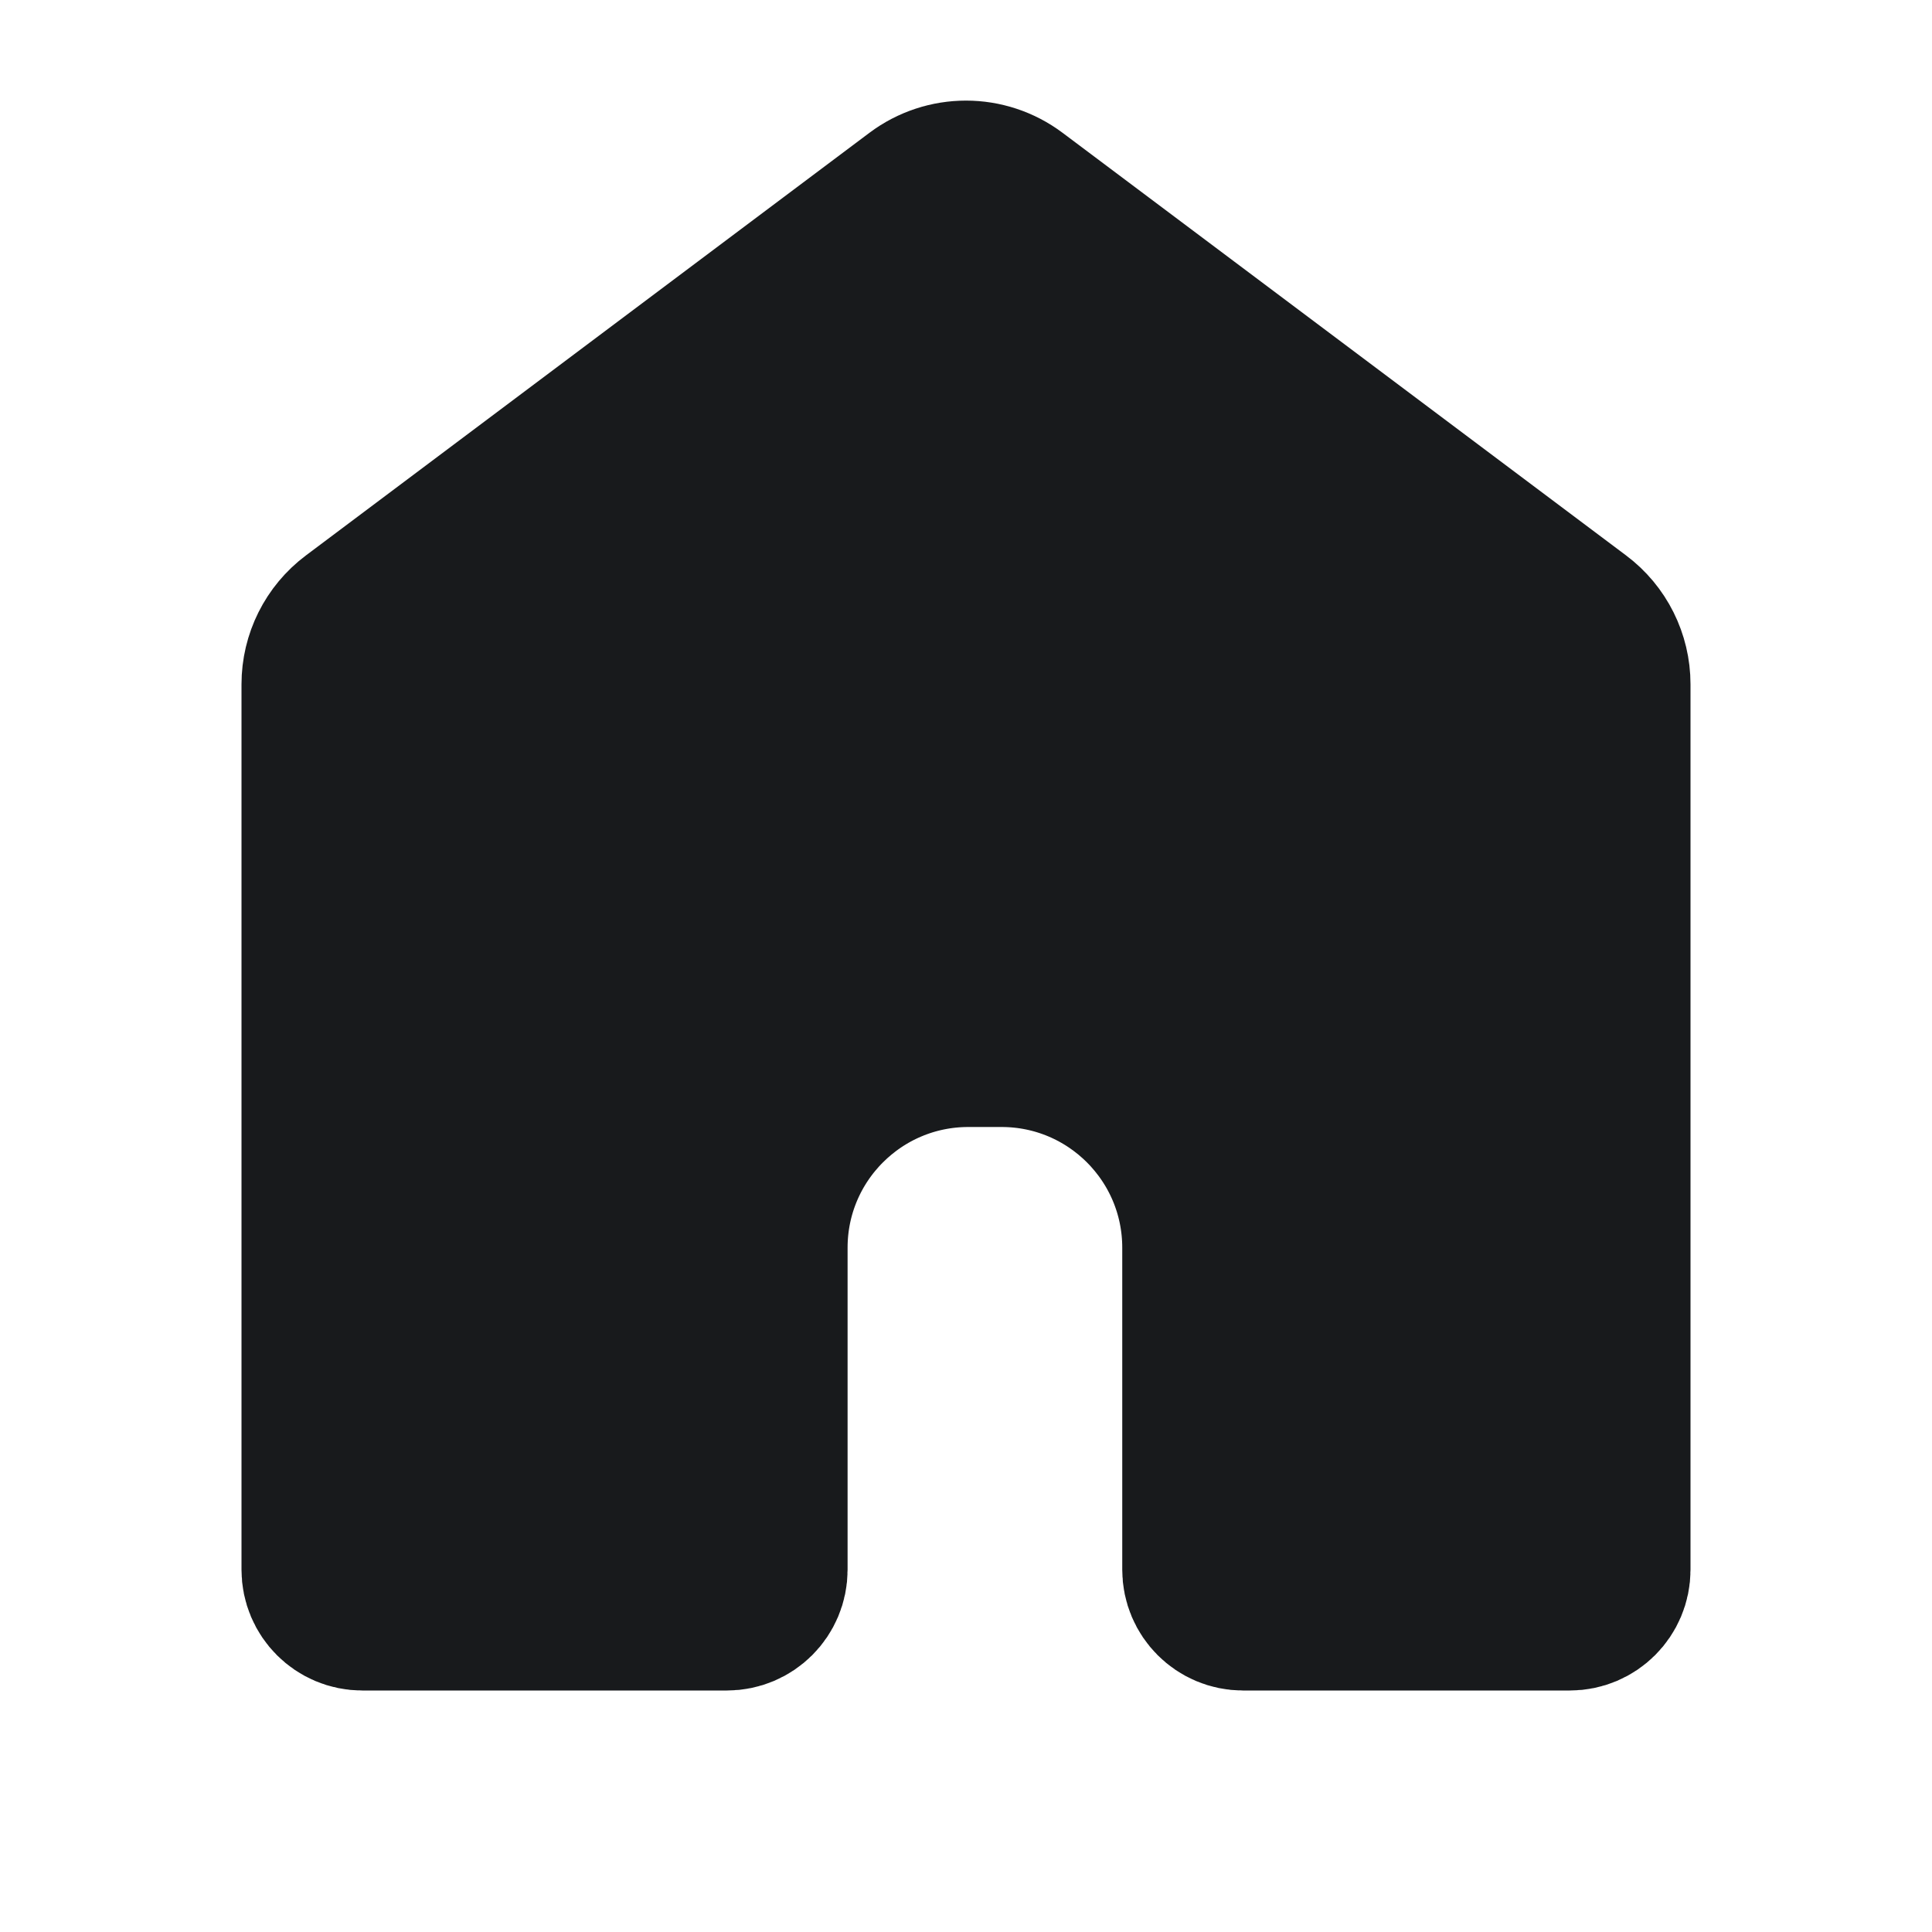
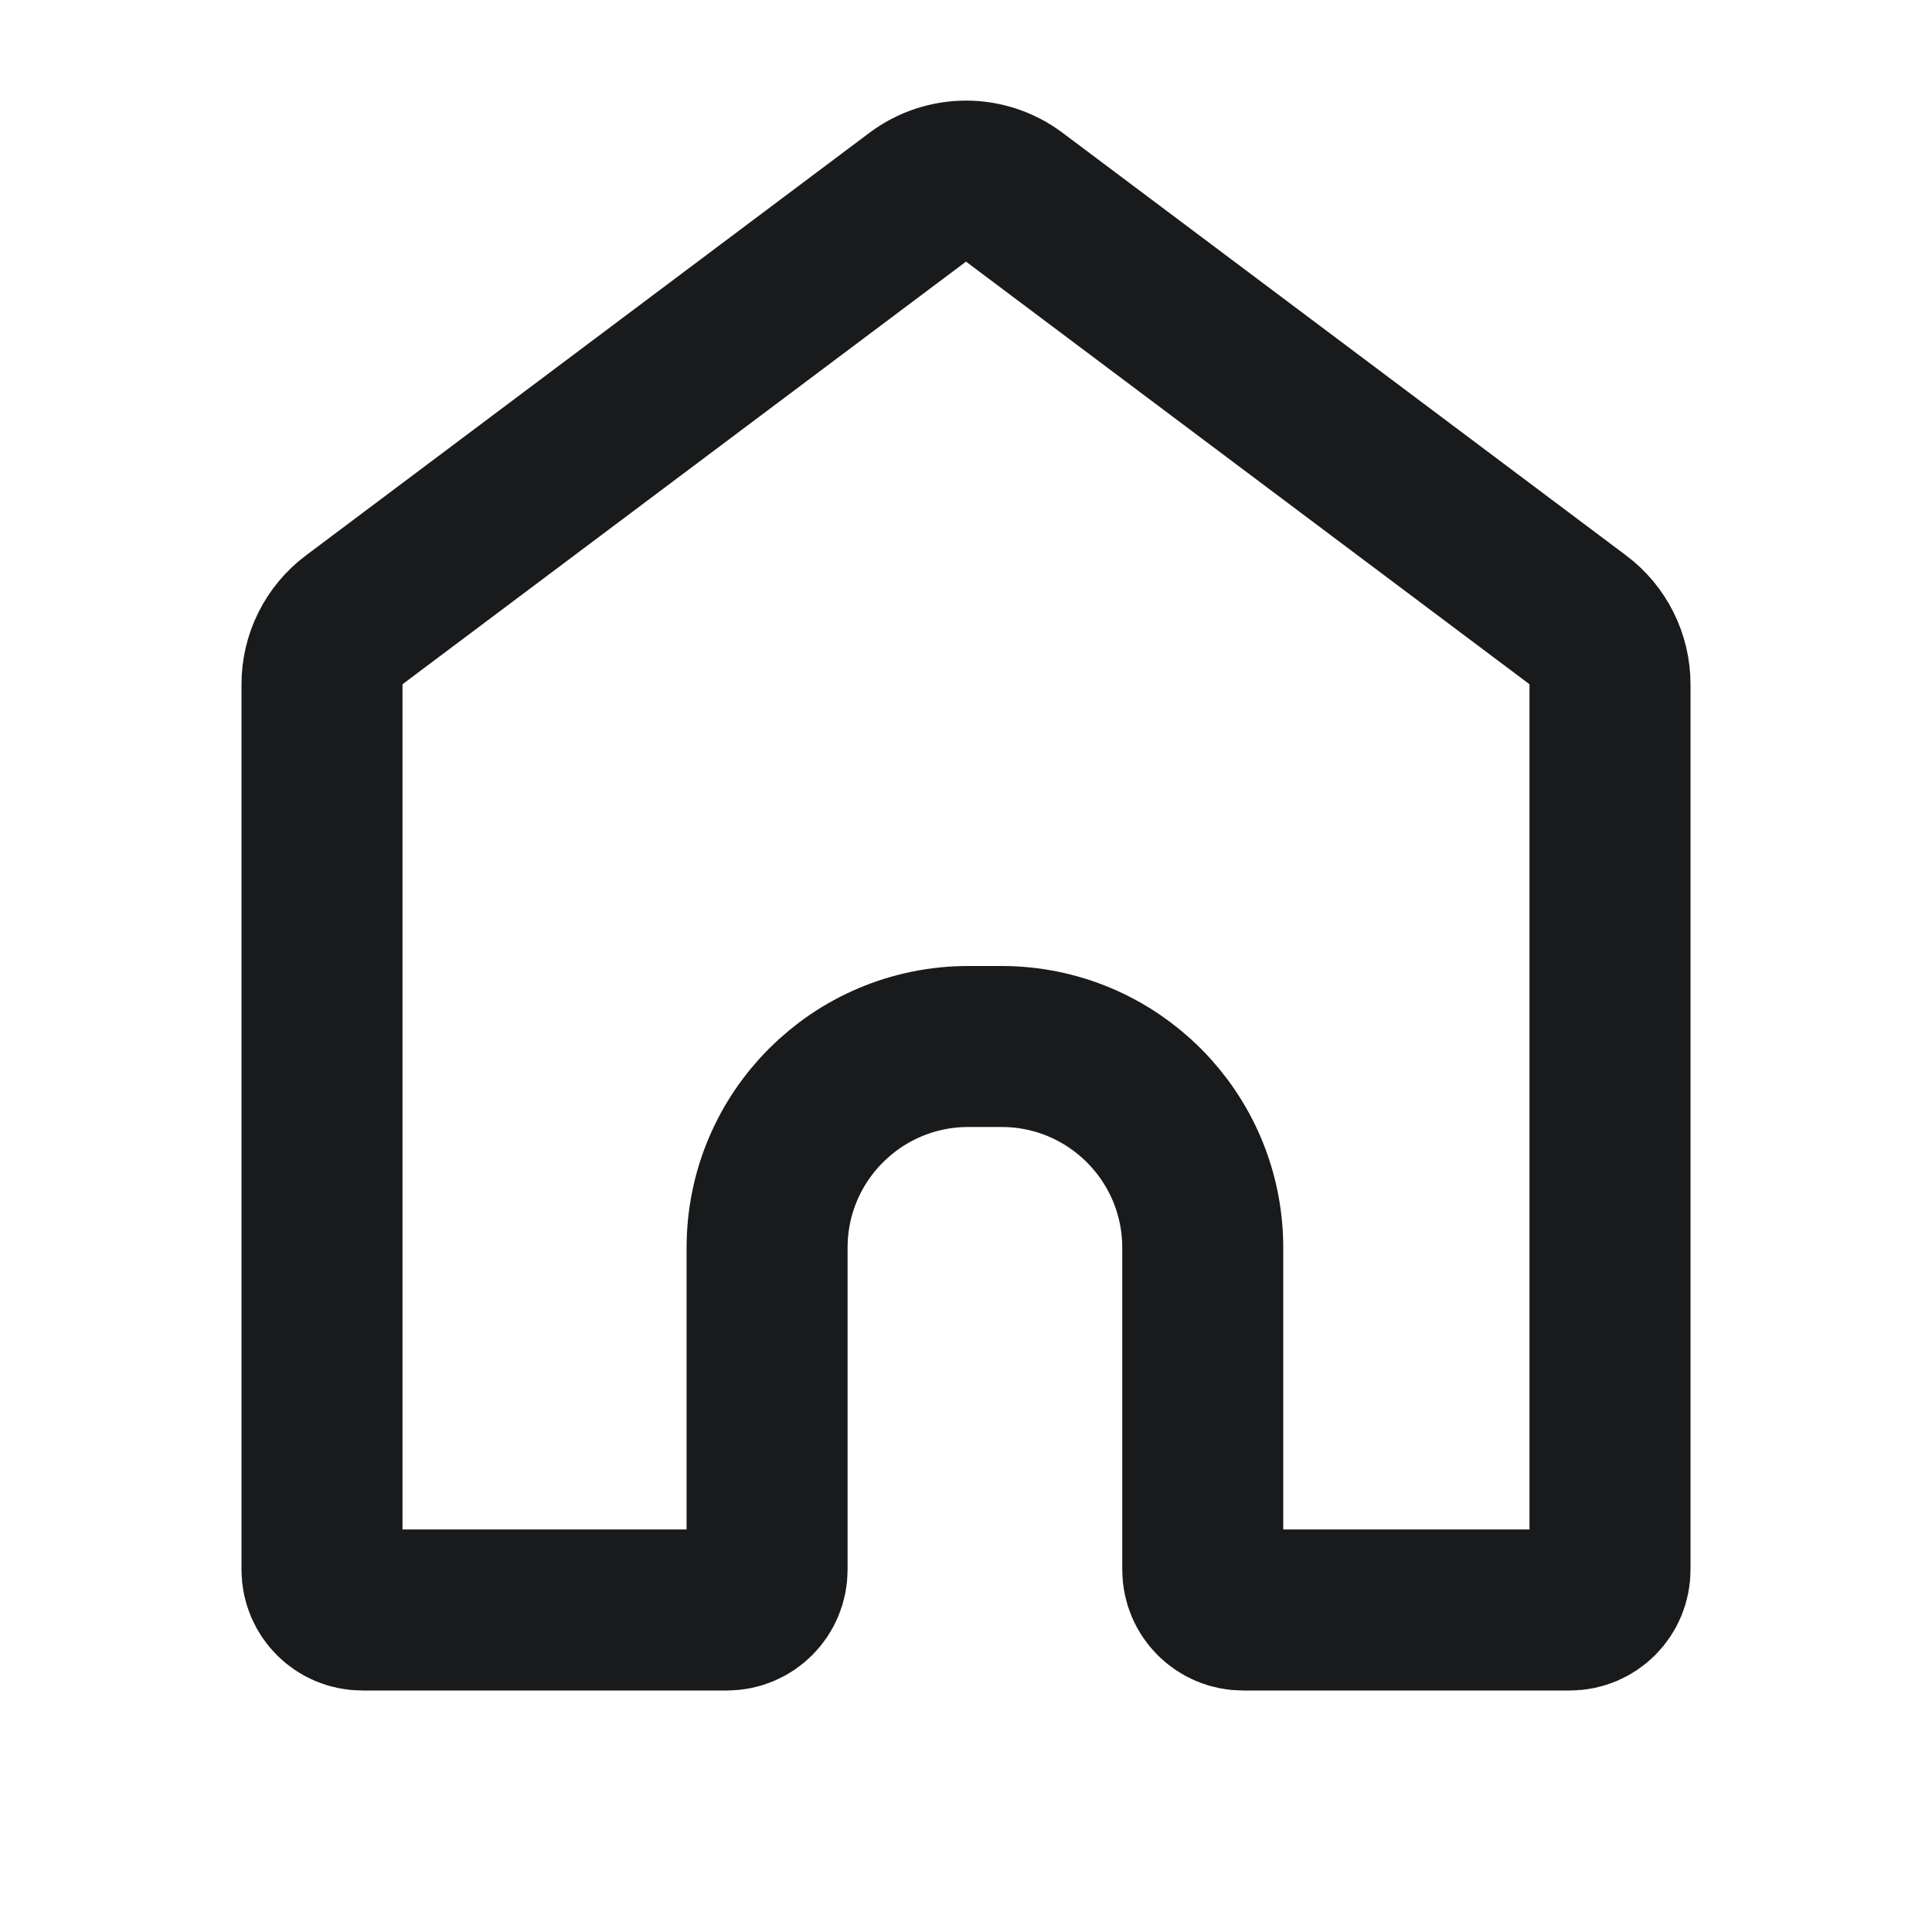
<svg xmlns="http://www.w3.org/2000/svg" width="24" height="24" viewBox="0 0 24 24" fill="none">
-   <path d="M19.6 7.7C19.852 7.889 20 8.185 20 8.5V19.5C20 19.776 19.776 20 19.5 20H15.441C15.165 20 14.941 19.776 14.941 19.5V15.5C14.941 14.119 13.822 13 12.441 13H12.029C10.649 13 9.529 14.119 9.529 15.5V19.5C9.529 19.776 9.306 20 9.029 20H4.5C4.224 20 4 19.776 4 19.5V8.5C4 8.185 4.148 7.889 4.4 7.7L11.4 2.45C11.756 2.183 12.244 2.183 12.6 2.45L19.6 7.7Z" fill="#181A1C" stroke="#181A1C" stroke-width="2" />
+   <path d="M19.6 7.7C19.852 7.889 20 8.185 20 8.5V19.5C20 19.776 19.776 20 19.5 20H15.441C15.165 20 14.941 19.776 14.941 19.5V15.5C14.941 14.119 13.822 13 12.441 13H12.029C10.649 13 9.529 14.119 9.529 15.5V19.5C9.529 19.776 9.306 20 9.029 20H4.5C4.224 20 4 19.776 4 19.5V8.5C4 8.185 4.148 7.889 4.4 7.7L11.4 2.45C11.756 2.183 12.244 2.183 12.6 2.45L19.6 7.7Z" stroke="#181A1C" stroke-width="2" />
</svg>
